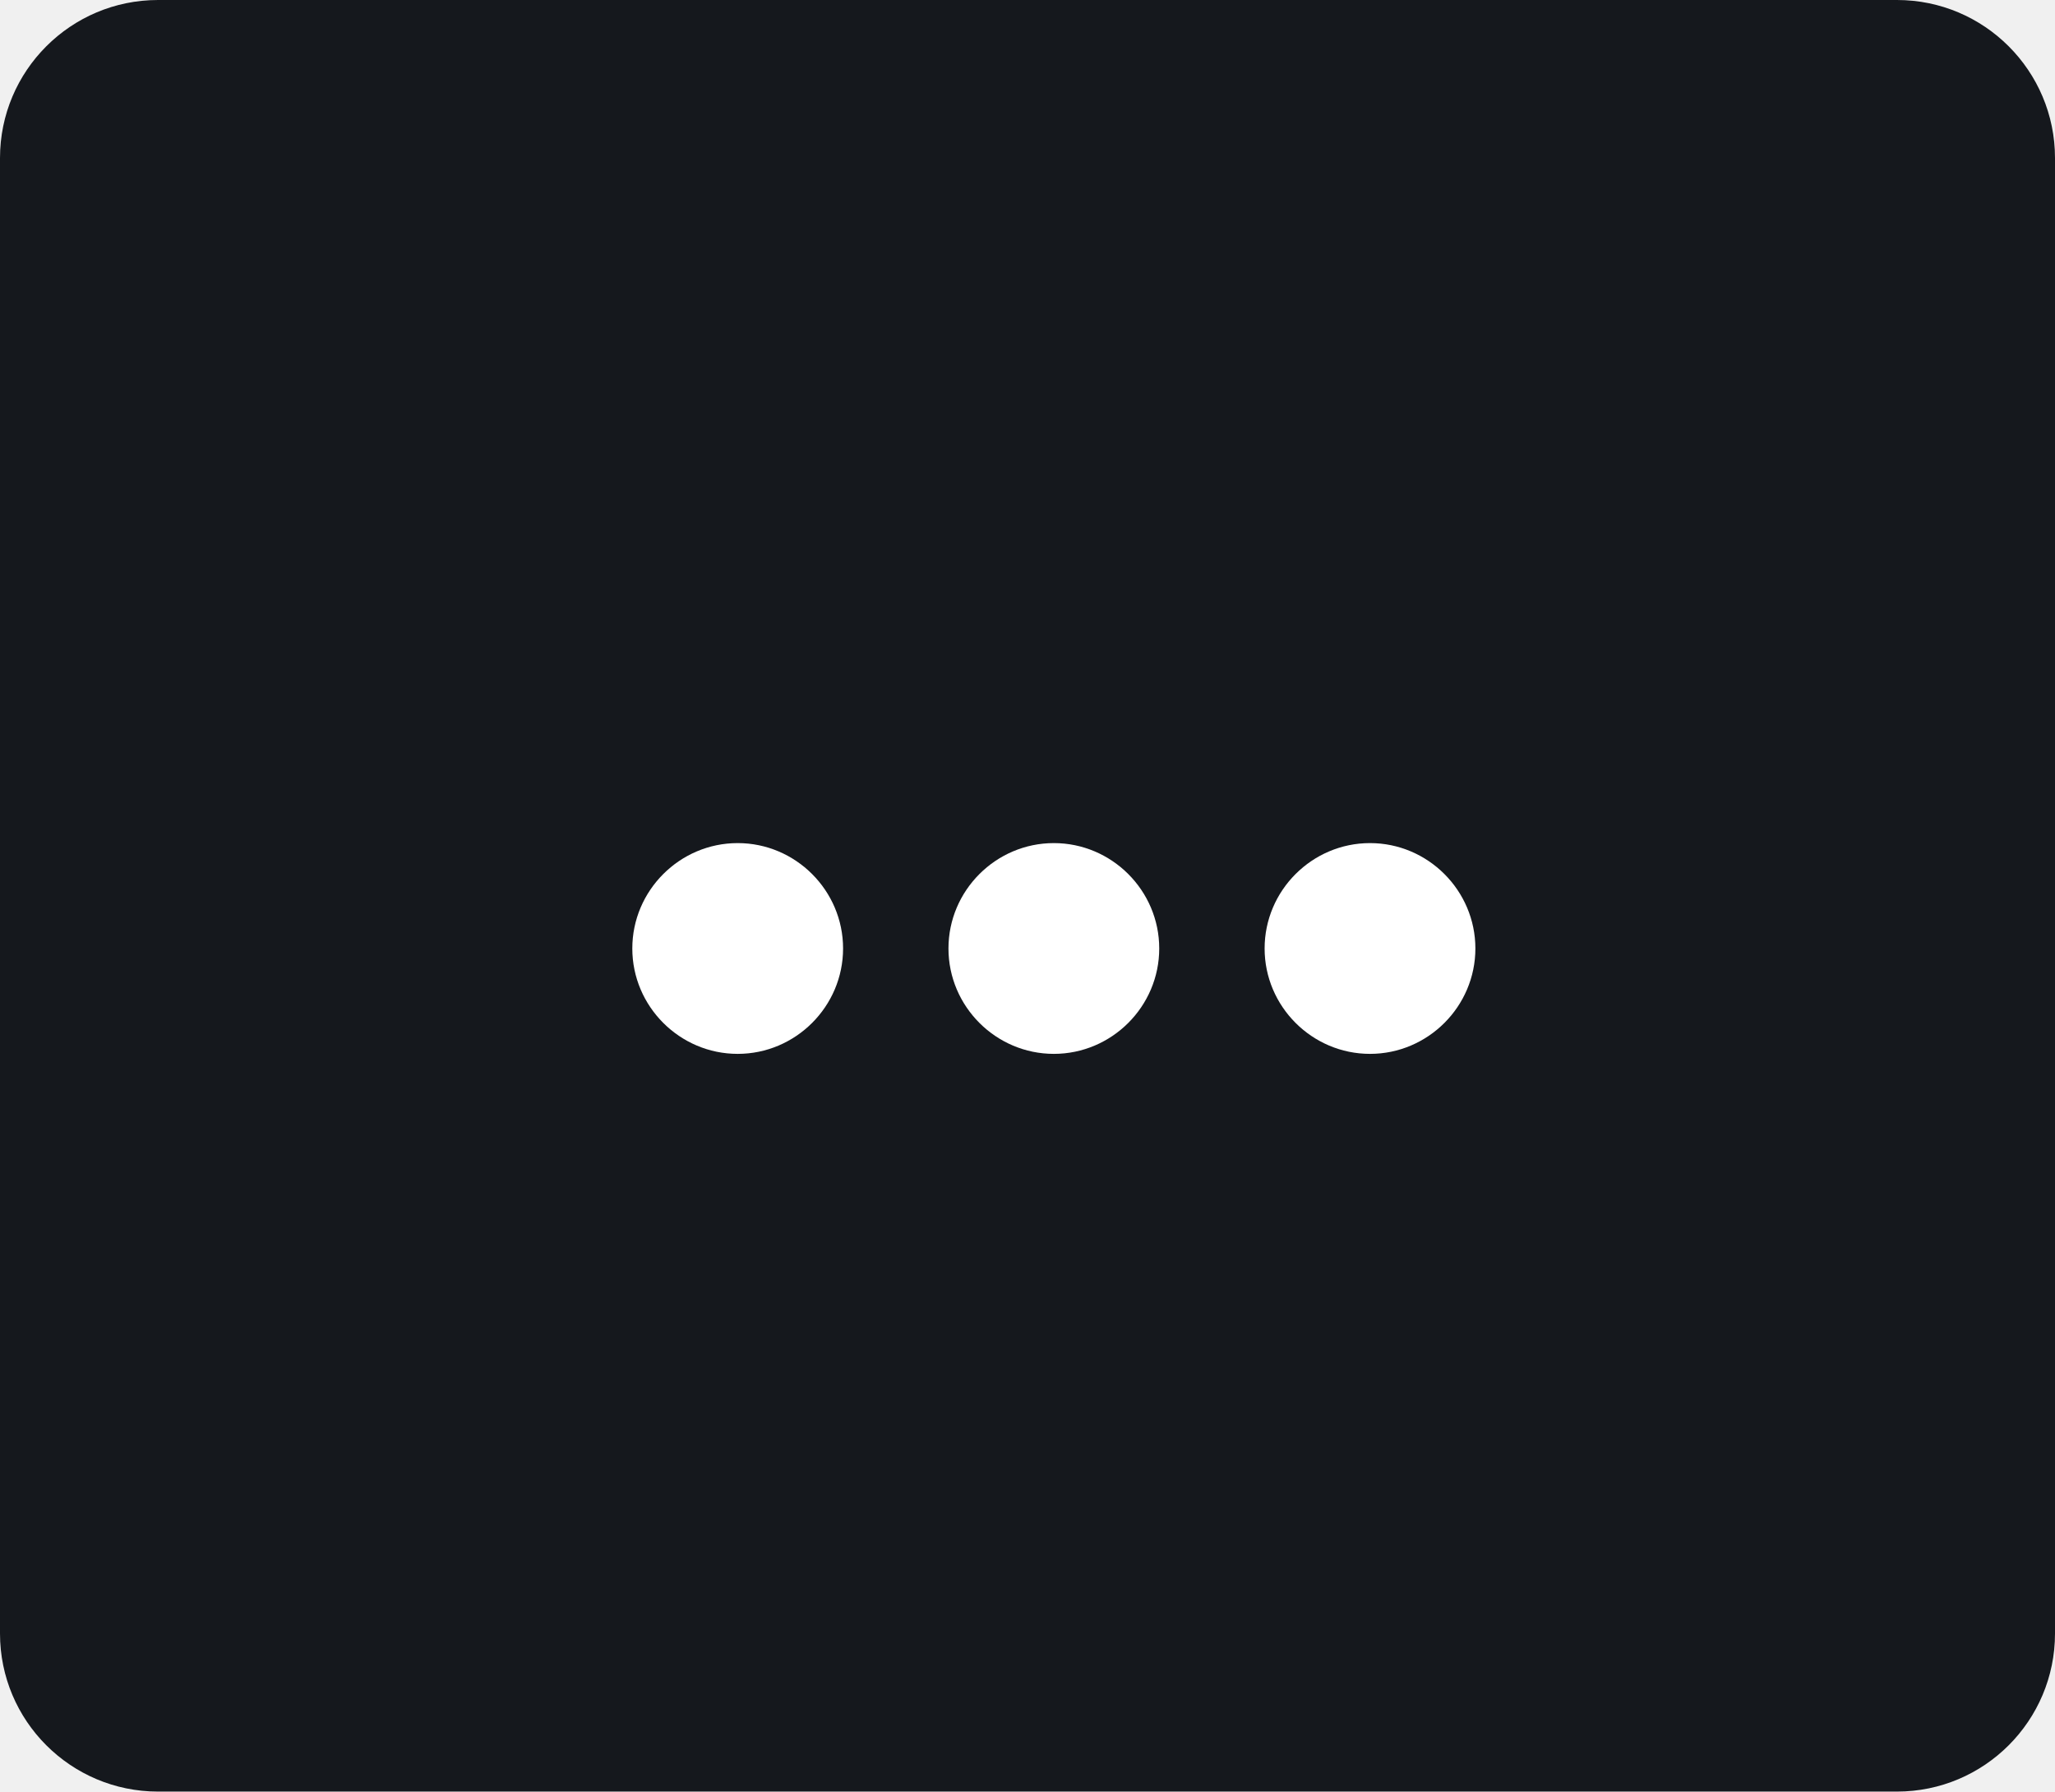
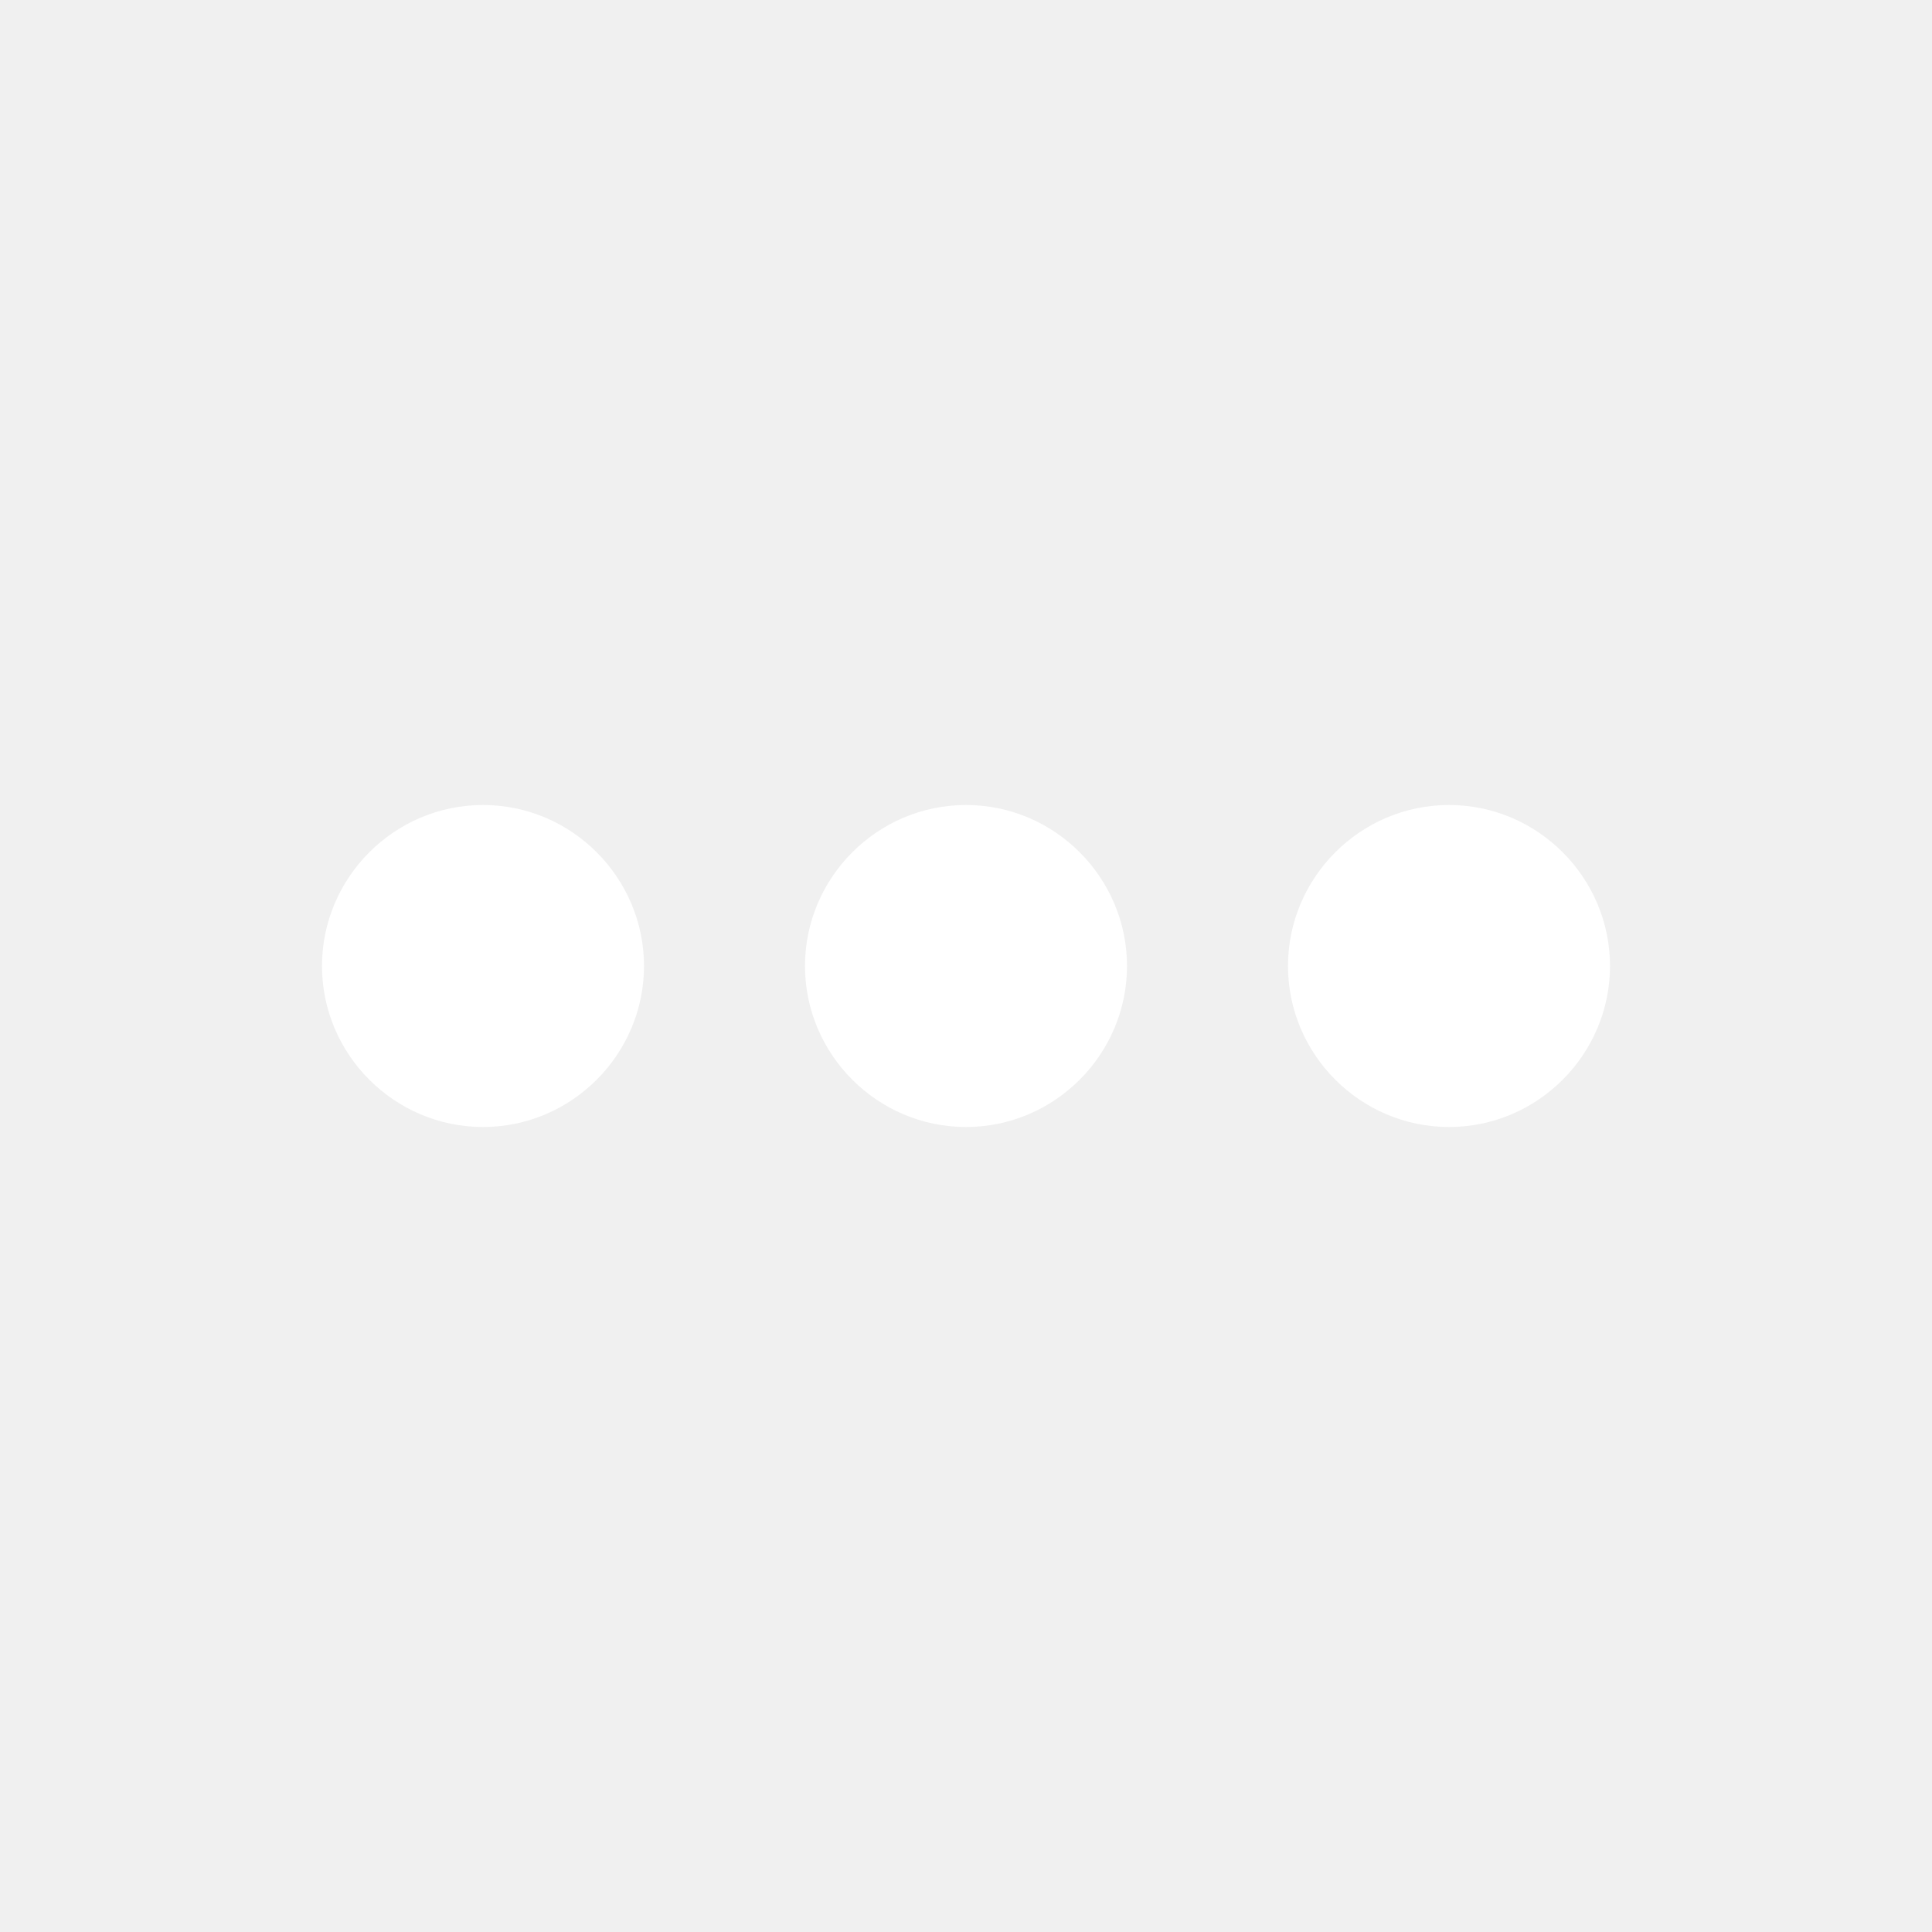
- <svg xmlns="http://www.w3.org/2000/svg" width="39" height="34" viewBox="0 0 39 34" fill="none">
-   <rect width="39" height="34" rx="3" fill="#15181D" />
-   <path d="M16 18C16 16.9 15.1 16 14 16C12.9 16 12 16.9 12 18C12 19.1 12.9 20 14 20C15.1 20 16 19.1 16 18ZM18 18C18 19.1 18.9 20 20 20C21.1 20 22 19.1 22 18C22 16.9 21.1 16 20 16C18.9 16 18 16.9 18 18ZM24 18C24 19.1 24.9 20 26 20C27.1 20 28 19.1 28 18C28 16.9 27.1 16 26 16C24.9 16 24 16.9 24 18Z" fill="white" />
+ <svg xmlns="http://www.w3.org/2000/svg" width="24" height="24" viewBox="0 0 24 24" fill="none">
+   <path d="M8 12C8 10.9 7.1 10 6 10C4.9 10 4 10.9 4 12C4 13.1 4.9 14 6 14C7.1 14 8 13.1 8 12ZM10 12C10 13.1 10.9 14 12 14C13.1 14 14 13.1 14 12C14 10.9 13.1 10 12 10C10.9 10 10 10.9 10 12ZM16 12C16 13.1 16.9 14 18 14C19.1 14 20 13.1 20 12C20 10.9 19.1 10 18 10C16.9 10 16 10.9 16 12Z" fill="white" />
</svg>
